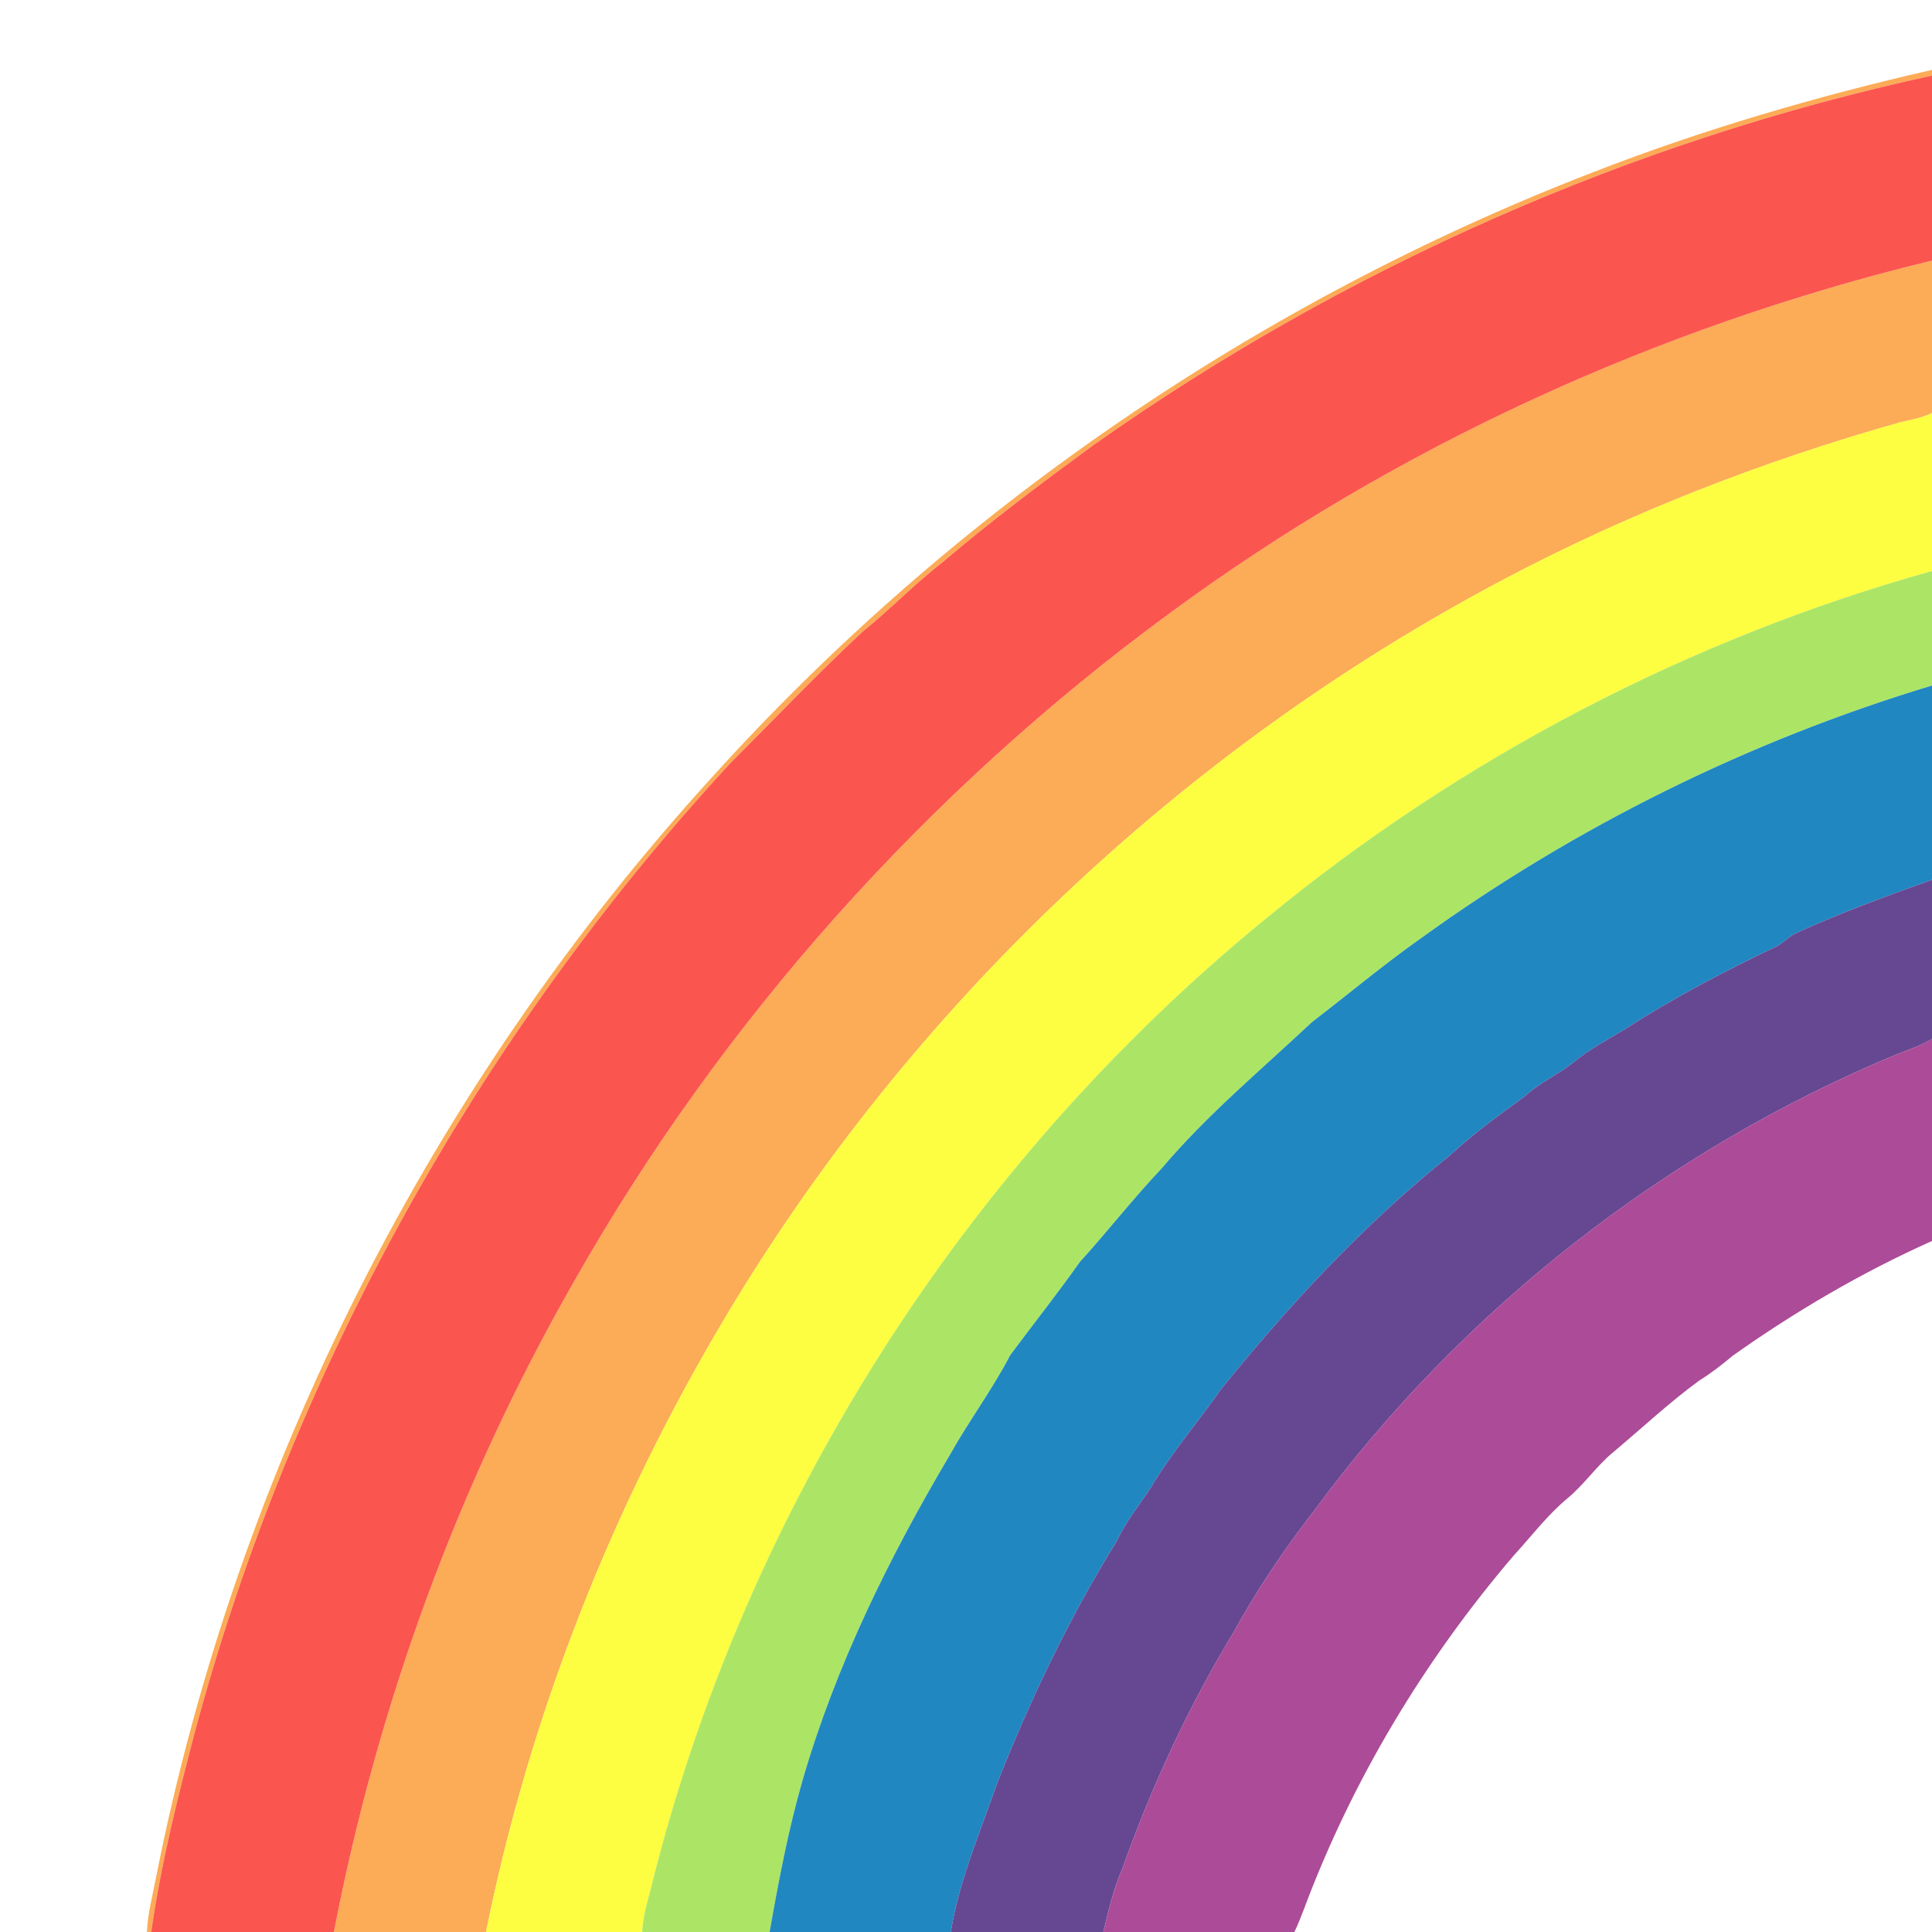
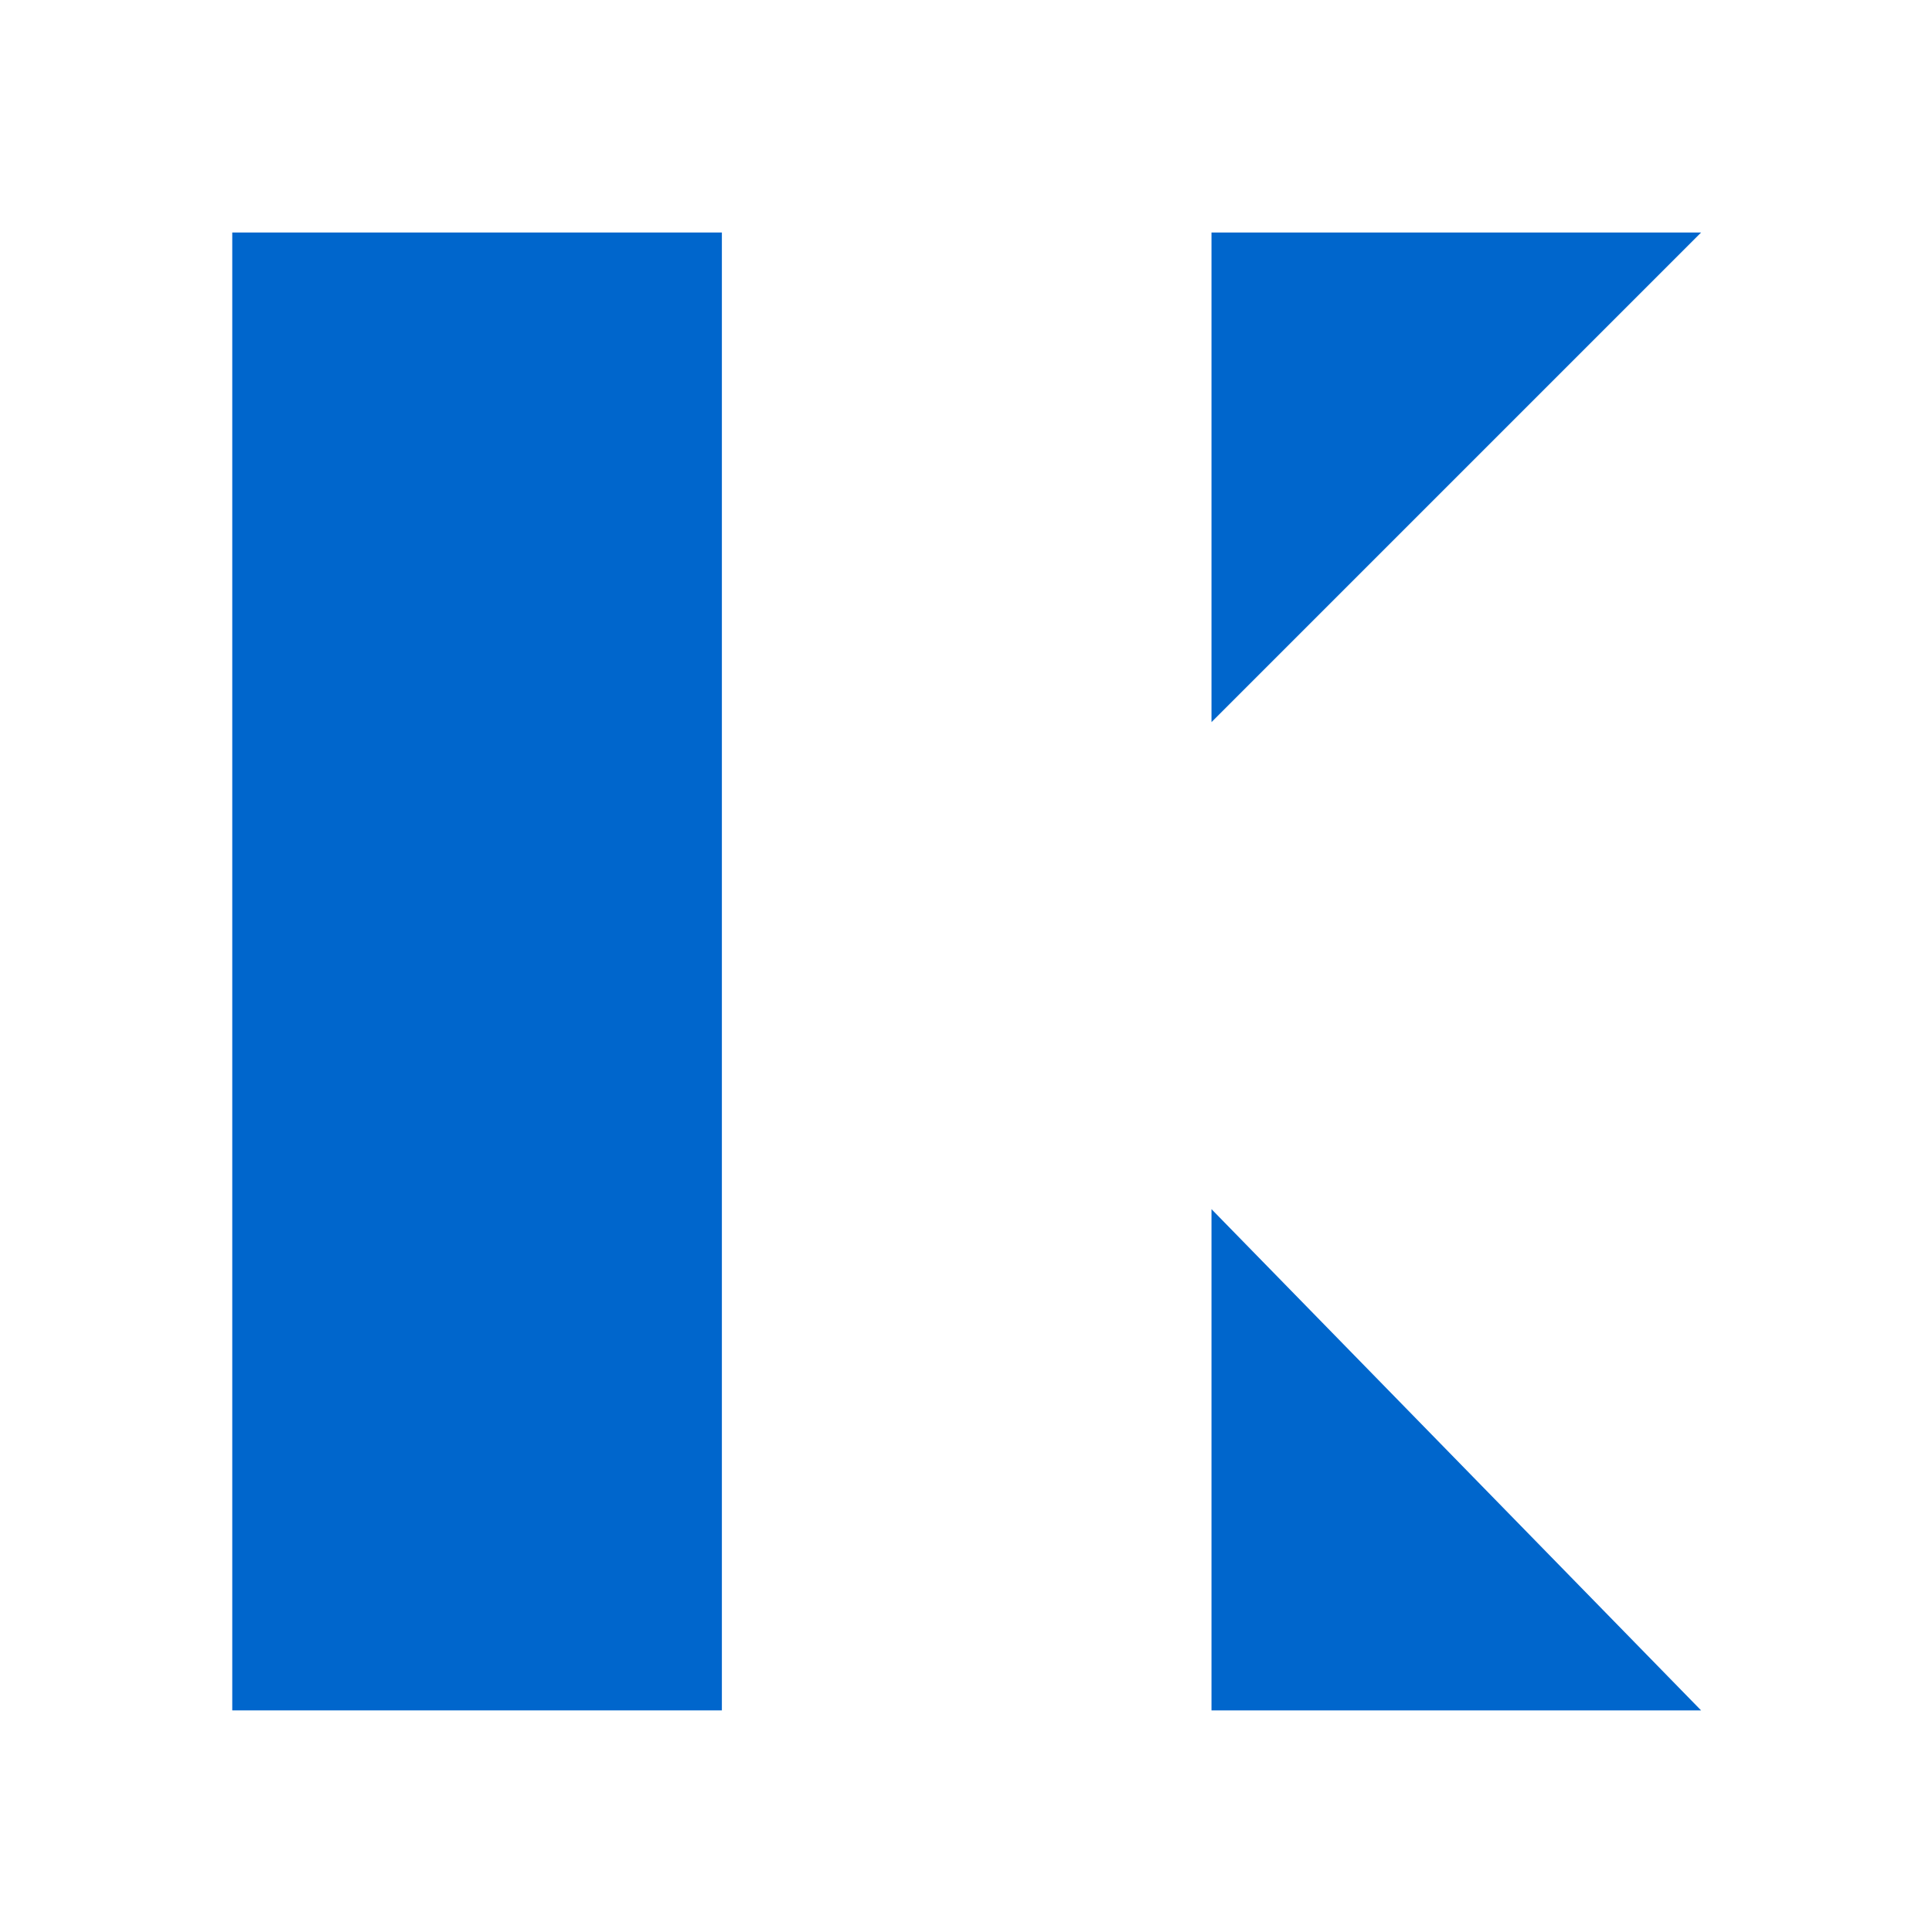
- <svg xmlns="http://www.w3.org/2000/svg" width="913pt" height="913pt" viewBox="0 0 913 913" version="1.1">
-   <g id="#ffffffff">
- </g>
-   <g id="#fcab56ff">
-     <path fill="#fcab56" opacity="1.00" d=" M 752.61 81.48 C 804.72 61.20 858.52 45.48 913.00 33.02 L 913.00 35.71 C 770.92 66.54 635.17 126.56 516.52 210.47 C 492.38 228.17 468.38 246.11 445.60 265.56 C 432.29 275.82 420.63 288.02 407.57 298.57 C 386.02 318.68 365.71 340.05 344.89 360.91 C 225.87 489.98 138.21 647.91 92.36 817.42 C 84.07 848.94 76.04 880.71 71.46 913.00 L 69.43 913.00 C 69.81 904.17 72.14 895.62 73.78 886.98 C 111.97 694.20 204.11 512.65 336.39 367.38 C 450.25 241.35 594.19 142.72 752.61 81.48 Z" />
-     <path fill="#fcab56" opacity="1.00" d=" M 552.19 290.21 C 659.66 211.01 783.38 154.60 913.00 123.15 L 913.00 195.17 C 908.15 197.58 902.77 198.43 897.56 199.70 C 832.74 218.01 769.62 242.56 710.06 274.10 C 559.22 353.92 430.54 475.43 343.05 622.03 C 289.44 711.78 250.35 810.46 229.68 913.00 L 157.79 913.00 C 178.49 805.67 216.48 701.63 270.68 606.65 C 340.64 482.78 437.58 374.39 552.19 290.21 Z" />
-   </g>
-   <g id="#fb554fff">
-     <path fill="#fb554f" opacity="1.00" d=" M 516.52 210.47 C 635.17 126.56 770.92 66.54 913.00 35.71 L 913.00 123.15 C 783.38 154.60 659.66 211.01 552.19 290.21 C 437.58 374.39 340.64 482.78 270.68 606.65 C 216.48 701.63 178.49 805.67 157.79 913.00 L 71.46 913.00 C 76.04 880.71 84.07 848.94 92.36 817.42 C 138.21 647.91 225.87 489.98 344.89 360.91 C 365.71 340.05 386.02 318.68 407.57 298.57 C 420.63 288.02 432.29 275.82 445.60 265.56 C 468.38 246.11 492.38 228.17 516.52 210.47 Z" />
-   </g>
-   <g id="#fdfd41ff">
-     <path fill="#fdfd41" opacity="1.00" d=" M 897.56 199.70 C 902.77 198.43 908.15 197.58 913.00 195.17 L 913.00 269.84 C 797.95 301.96 689.74 358.62 597.60 434.60 C 455.31 551.07 351.69 714.01 307.53 892.59 C 305.76 899.30 303.77 906.01 303.50 913.00 L 229.68 913.00 C 250.35 810.46 289.44 711.78 343.05 622.03 C 430.54 475.43 559.22 353.92 710.06 274.10 C 769.62 242.56 832.74 218.01 897.56 199.70 Z" />
-   </g>
-   <g id="#ace565ff">
-     <path fill="#ace565" opacity="1.00" d=" M 597.60 434.60 C 689.74 358.62 797.95 301.96 913.00 269.84 L 913.00 323.96 C 826.66 350.00 744.57 390.58 671.42 443.43 C 653.73 455.92 637.14 469.86 619.97 483.02 C 595.94 505.62 570.41 526.79 549.05 552.06 C 535.56 566.30 523.51 581.80 510.34 596.32 C 499.74 611.27 488.36 625.66 477.42 640.35 C 469.00 656.56 458.02 671.23 449.09 687.16 C 420.29 735.77 395.01 786.95 379.24 841.37 C 372.48 864.87 367.94 888.94 363.69 913.00 L 303.50 913.00 C 303.77 906.01 305.76 899.30 307.53 892.59 C 351.69 714.01 455.31 551.07 597.60 434.60 Z" />
-   </g>
-   <g id="#2087c1ff">
-     <path fill="#2087c1" opacity="1.00" d=" M 671.42 443.43 C 744.57 390.58 826.66 350.00 913.00 323.96 L 913.00 415.76 C 891.59 423.37 870.22 431.22 849.52 440.60 C 845.99 442.08 843.34 444.92 840.16 446.93 C 815.28 458.75 790.79 471.55 767.63 486.53 C 759.31 491.46 750.73 496.04 743.28 502.26 C 735.91 508.01 727.20 511.83 720.34 518.27 C 708.20 527.02 696.11 535.90 685.08 546.04 C 644.68 578.45 609.27 616.57 576.76 656.79 C 565.96 672.30 553.53 686.63 543.86 702.94 C 538.45 711.24 532.04 718.93 527.89 728.01 C 505.41 764.23 487.01 802.86 471.29 842.45 C 463.26 865.71 453.24 888.58 449.34 913.00 L 363.69 913.00 C 367.94 888.94 372.48 864.87 379.24 841.37 C 395.01 786.95 420.29 735.77 449.09 687.16 C 458.02 671.23 469.00 656.56 477.42 640.35 C 488.36 625.66 499.74 611.27 510.34 596.32 C 523.51 581.80 535.56 566.30 549.05 552.06 C 570.41 526.79 595.94 505.62 619.97 483.02 C 637.14 469.86 653.73 455.92 671.42 443.43 Z" />
-   </g>
-   <g id="#664892ff">
-     <path fill="#664892" opacity="1.00" d=" M 849.52 440.60 C 870.22 431.22 891.59 423.37 913.00 415.76 L 913.00 490.96 C 908.04 494.08 902.42 495.87 896.99 497.98 C 787.48 543.33 690.69 618.95 620.56 714.54 C 606.51 732.60 593.79 751.73 582.73 771.76 C 561.38 806.99 544.09 844.60 530.28 883.37 C 526.09 892.83 523.85 902.98 521.40 913.00 L 449.34 913.00 C 453.24 888.58 463.26 865.71 471.29 842.45 C 487.01 802.86 505.41 764.23 527.89 728.01 C 532.04 718.93 538.45 711.24 543.86 702.94 C 553.53 686.63 565.96 672.30 576.76 656.79 C 609.27 616.57 644.68 578.45 685.08 546.04 C 696.11 535.90 708.20 527.02 720.34 518.27 C 727.20 511.83 735.91 508.01 743.28 502.26 C 750.73 496.04 759.31 491.46 767.63 486.53 C 790.79 471.55 815.28 458.75 840.16 446.93 C 843.34 444.92 845.99 442.08 849.52 440.60 Z" />
-   </g>
-   <g id="#ac4b98ff">
-     <path fill="#ac4b98" opacity="1.00" d=" M 896.99 497.98 C 902.42 495.87 908.04 494.08 913.00 490.96 L 913.00 586.45 C 879.83 601.28 848.34 619.75 818.72 640.75 C 813.76 644.91 808.67 648.90 803.15 652.30 C 788.82 662.75 775.90 674.94 762.30 686.30 C 754.46 692.80 748.73 701.39 740.91 707.92 C 731.23 715.93 723.68 726.01 715.23 735.22 C 673.02 784.63 639.03 841.19 616.23 902.10 C 614.80 905.76 613.42 909.45 611.69 913.00 L 521.40 913.00 C 523.85 902.98 526.09 892.83 530.28 883.37 C 544.09 844.60 561.38 806.99 582.73 771.76 C 593.79 751.73 606.51 732.60 620.56 714.54 C 690.69 618.95 787.48 543.33 896.99 497.98 Z" />
-   </g>
+ <svg xmlns="http://www.w3.org/2000/svg" width="1417" height="1417" viewBox="0 0 1417 1417">
+   <defs>
+     <style>
+       .cls-1 {
+         fill: #06c;
+         fill-rule: evenodd;
+       }
+     </style>
+   </defs>
+   <path id="rectangular" class="cls-1" d="M170.35,170.525h359.1V1254.47H170.35V170.525Z" />
+   <path id="triangle-down" class="cls-1" d="M888.55,1254.47h359.1L888.55,886.825V1254.47Z" />
+   <path id="triangle-up" class="cls-1" d="M888.55,170.525h359.1l-359.1,359.1v-359.1Z" />
</svg>
